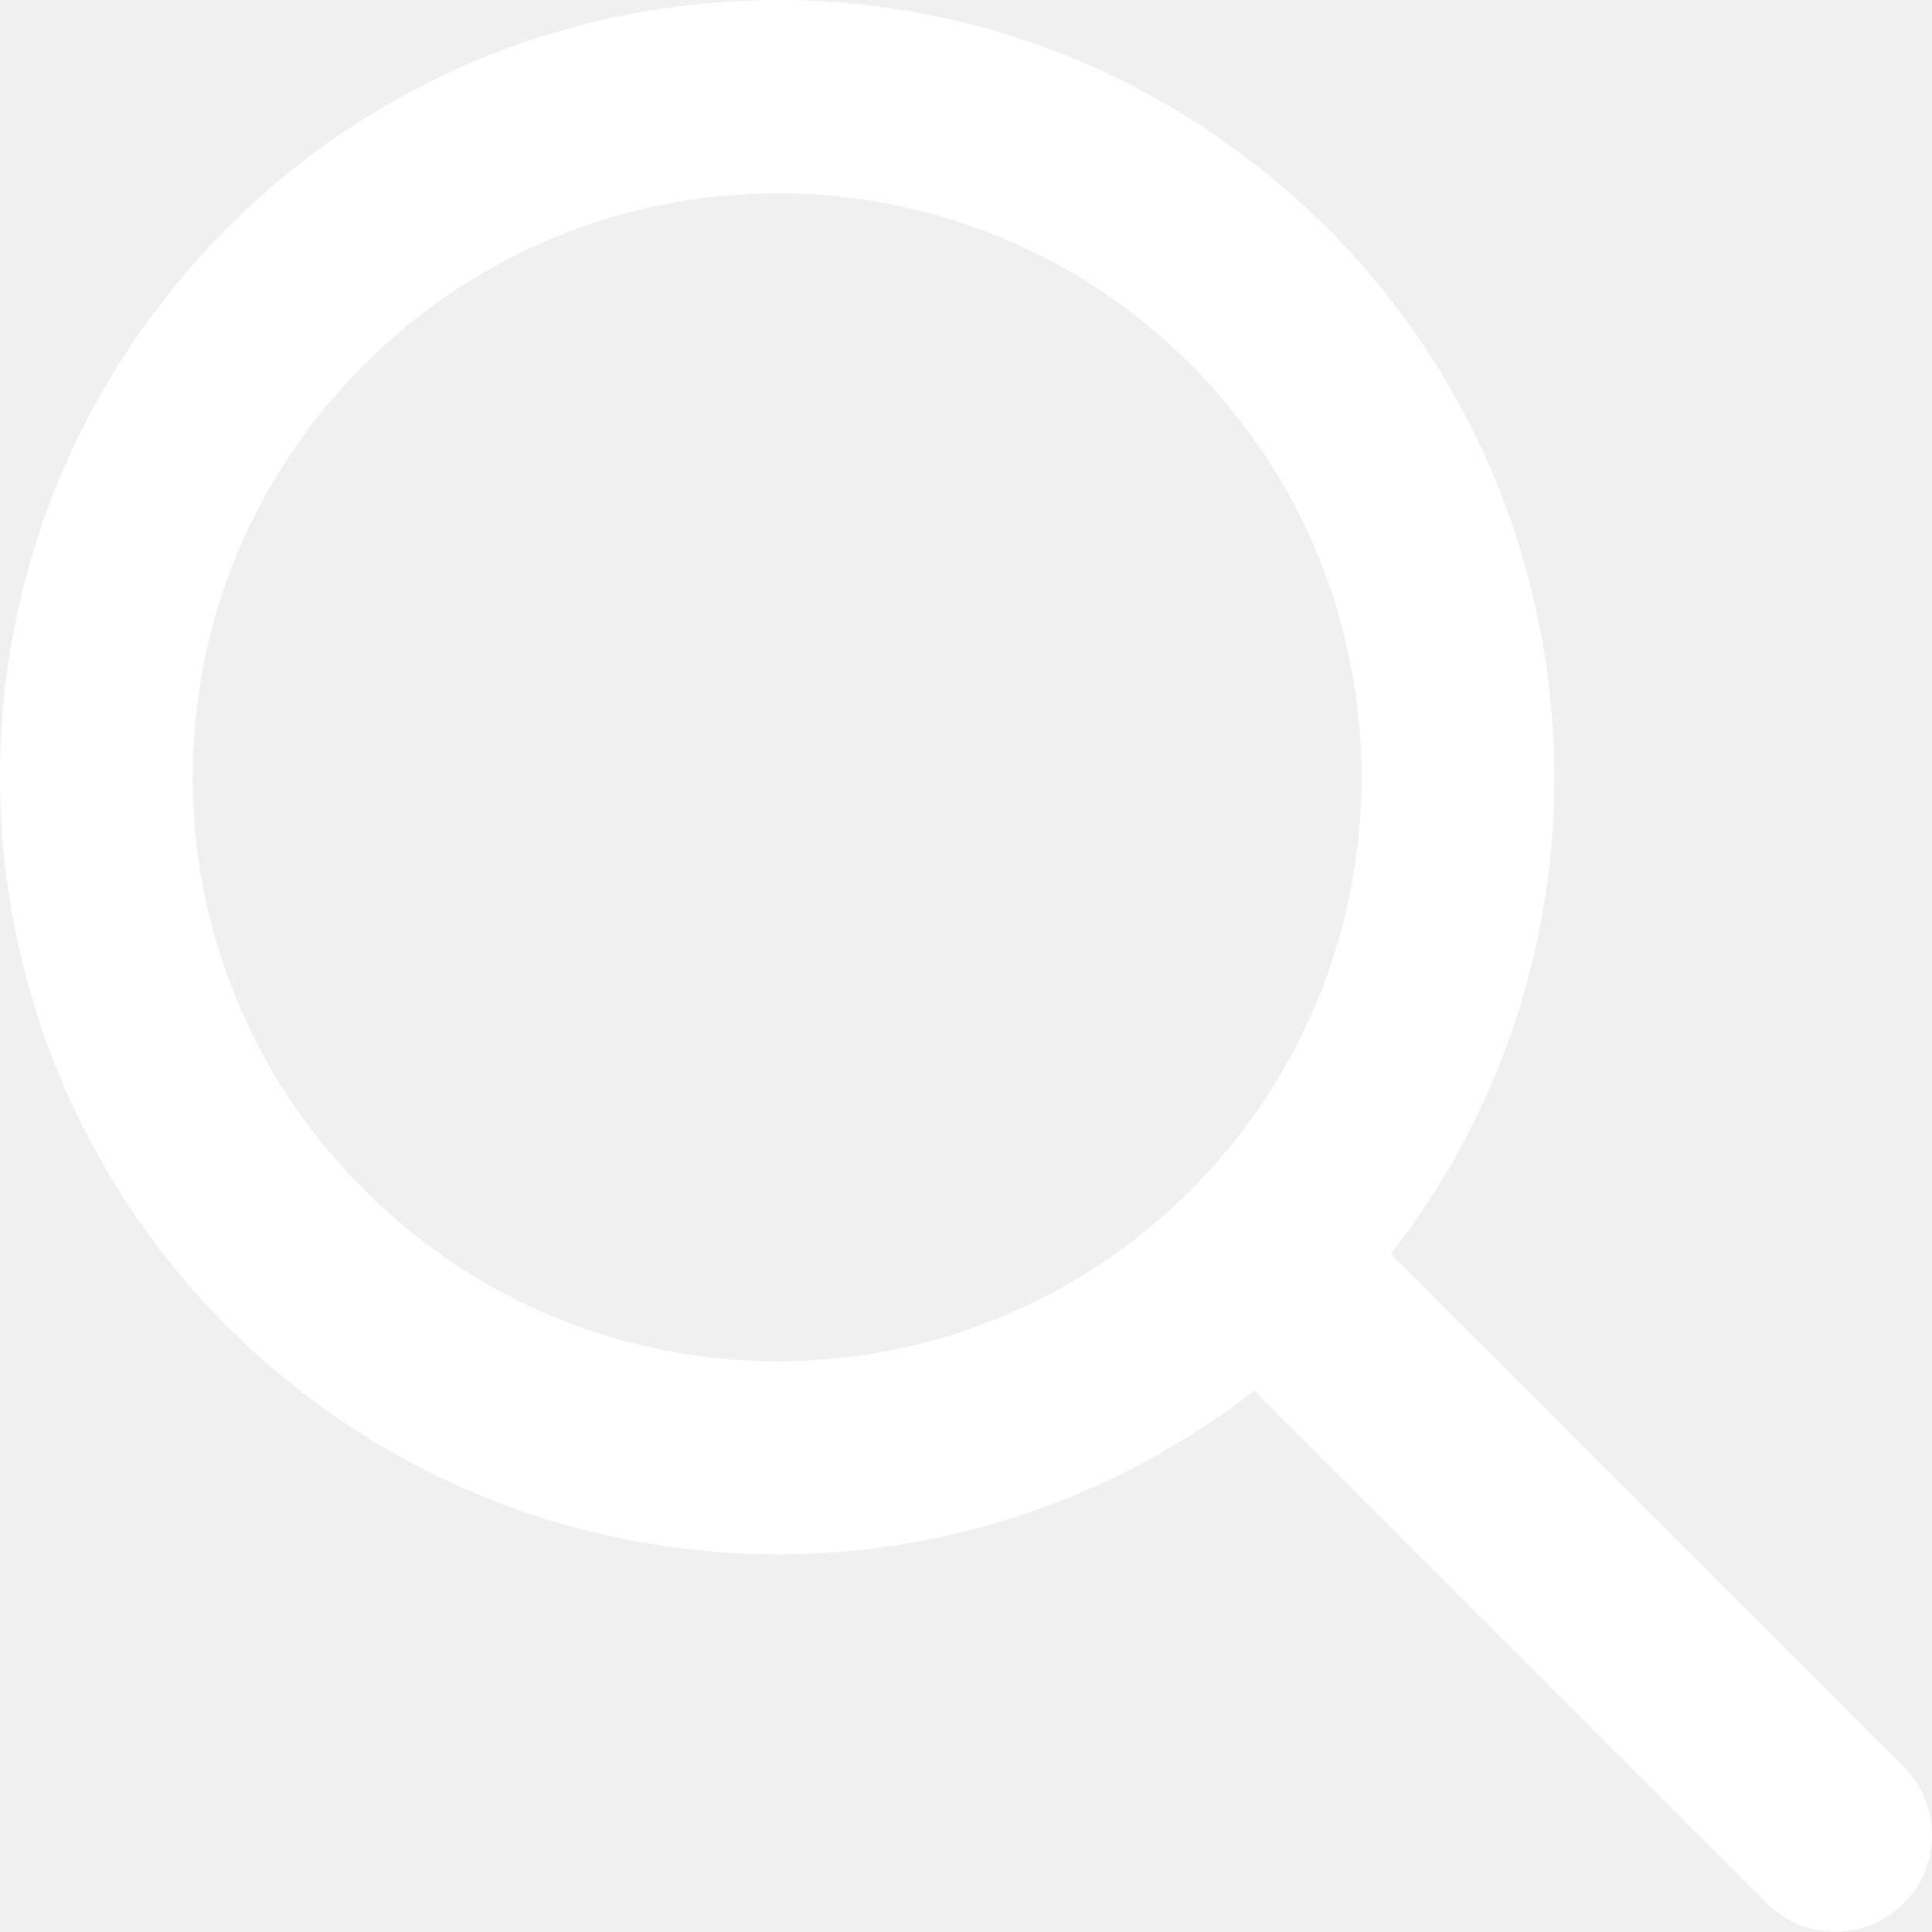
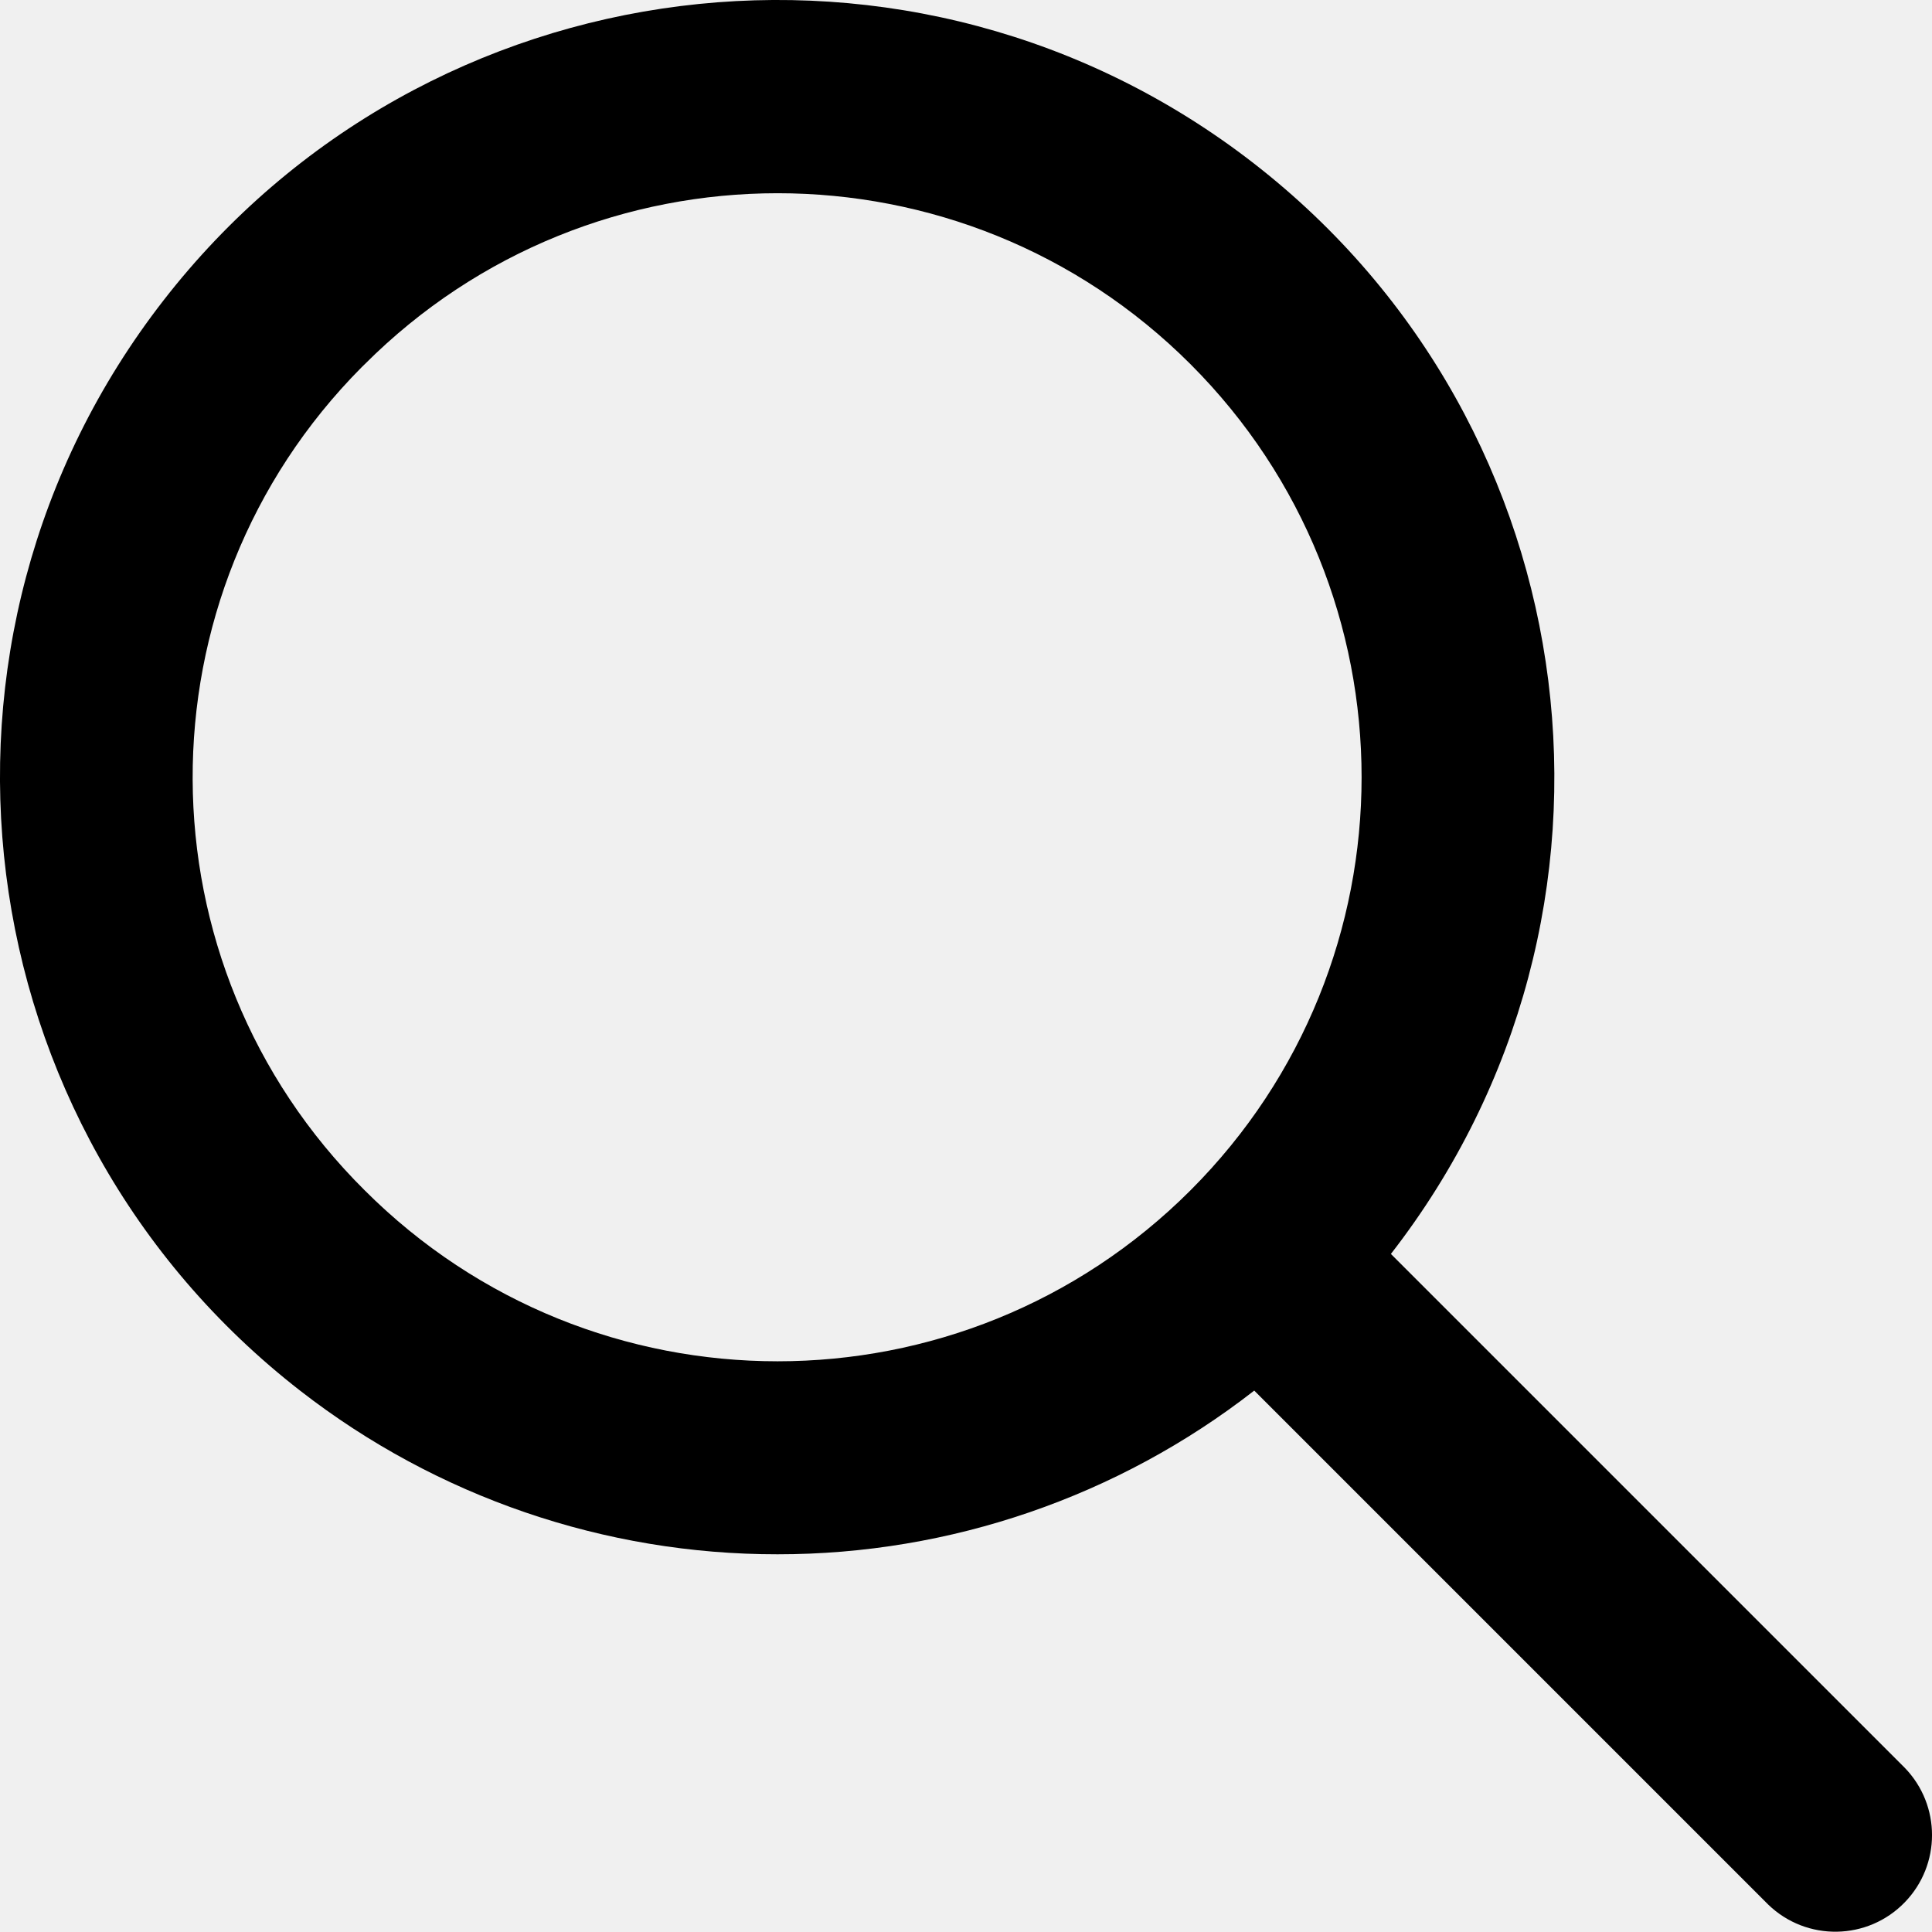
<svg xmlns="http://www.w3.org/2000/svg" width="26" height="26" viewBox="0 0 26 26">
-   <path d="M10.464 20.917C12.788 20.918 15.046 20.142 16.879 18.714L23.796 25.631C24.312 26.13 25.136 26.116 25.635 25.599C26.122 25.095 26.122 24.296 25.635 23.792L18.718 16.875C22.262 12.314 21.436 5.743 16.875 2.2C12.313 -1.344 5.743 -0.519 2.2 4.043C-1.344 8.604 -0.519 15.175 4.043 18.718C5.879 20.145 8.139 20.919 10.464 20.917ZM4.907 4.903C7.976 1.833 12.953 1.833 16.022 4.902C19.091 7.972 19.091 12.948 16.022 16.018C12.953 19.087 7.976 19.087 4.907 16.018C4.907 16.018 4.907 16.018 4.907 16.018C1.837 12.971 1.819 8.012 4.866 4.943C4.88 4.93 4.893 4.916 4.907 4.903Z" fill="white" />
+   <path d="M10.464 20.917C12.788 20.918 15.046 20.142 16.879 18.714L23.796 25.631C24.312 26.13 25.136 26.116 25.635 25.599C26.122 25.095 26.122 24.296 25.635 23.792L18.718 16.875C22.262 12.314 21.436 5.743 16.875 2.2C12.313 -1.344 5.743 -0.519 2.2 4.043C-1.344 8.604 -0.519 15.175 4.043 18.718C5.879 20.145 8.139 20.919 10.464 20.917ZM4.907 4.903C7.976 1.833 12.953 1.833 16.022 4.902C19.091 7.972 19.091 12.948 16.022 16.018C12.953 19.087 7.976 19.087 4.907 16.018C4.907 16.018 4.907 16.018 4.907 16.018C1.837 12.971 1.819 8.012 4.866 4.943C4.88 4.93 4.893 4.916 4.907 4.903Z" />
</svg>
